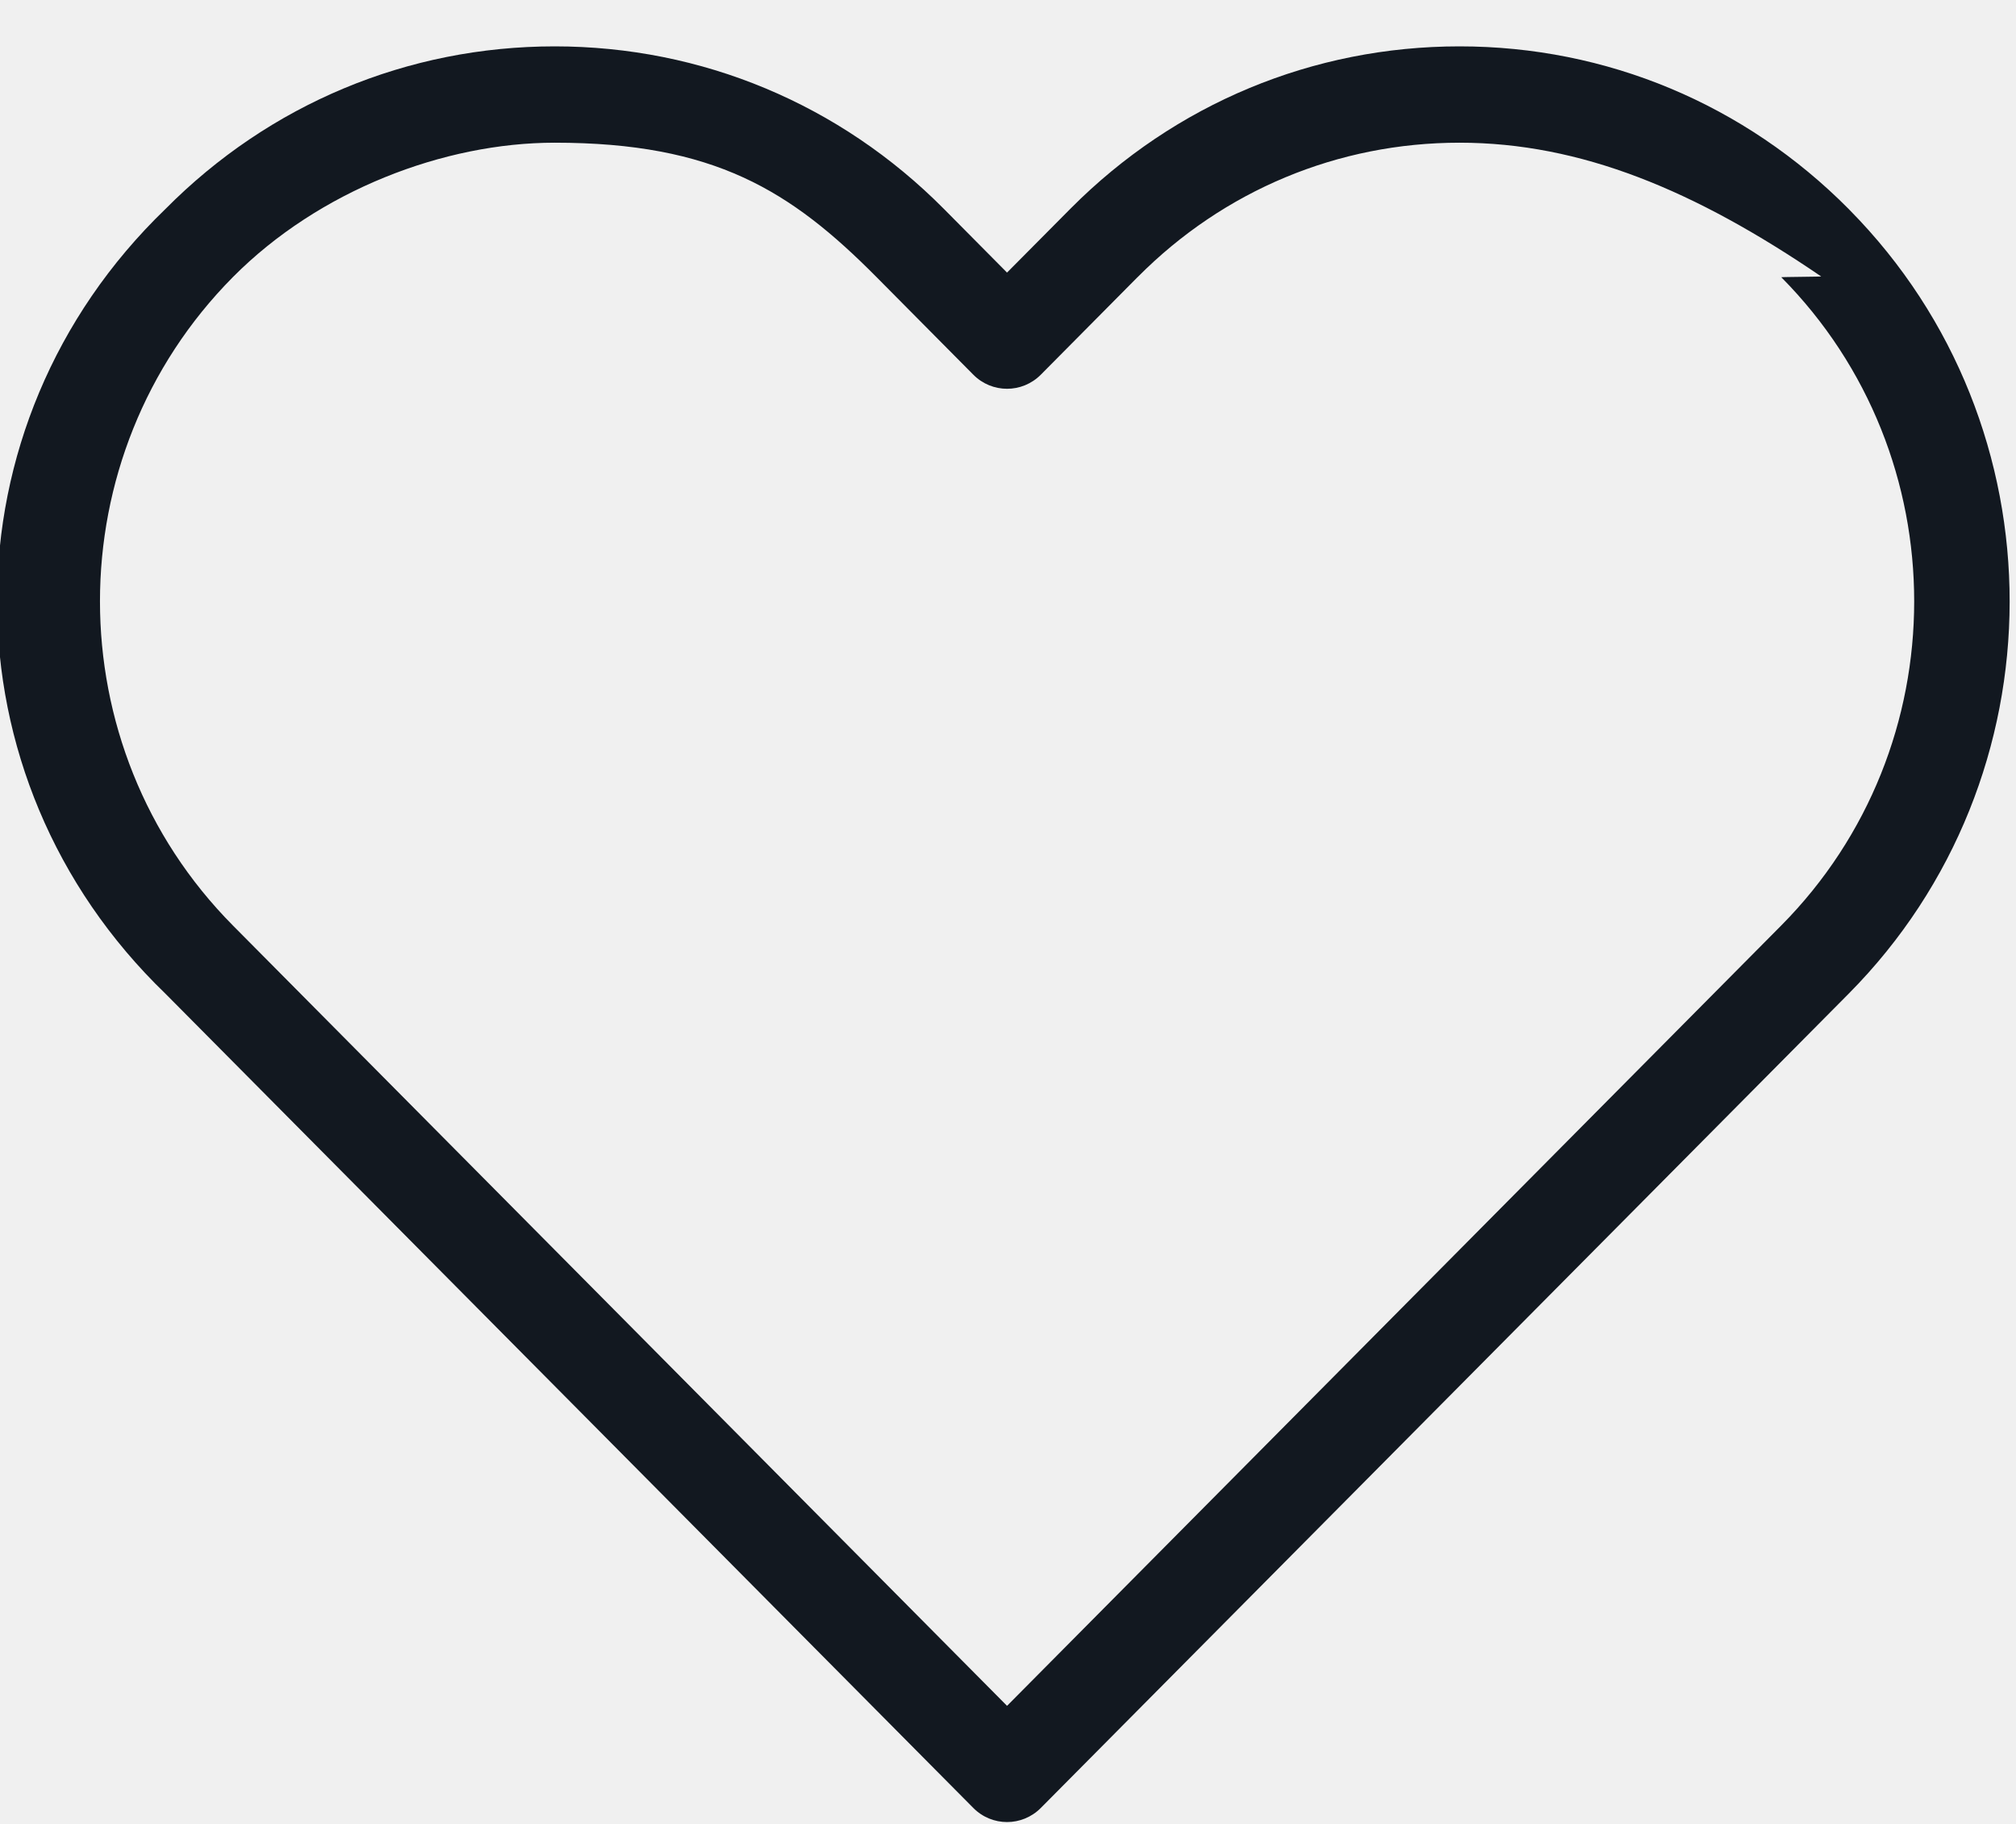
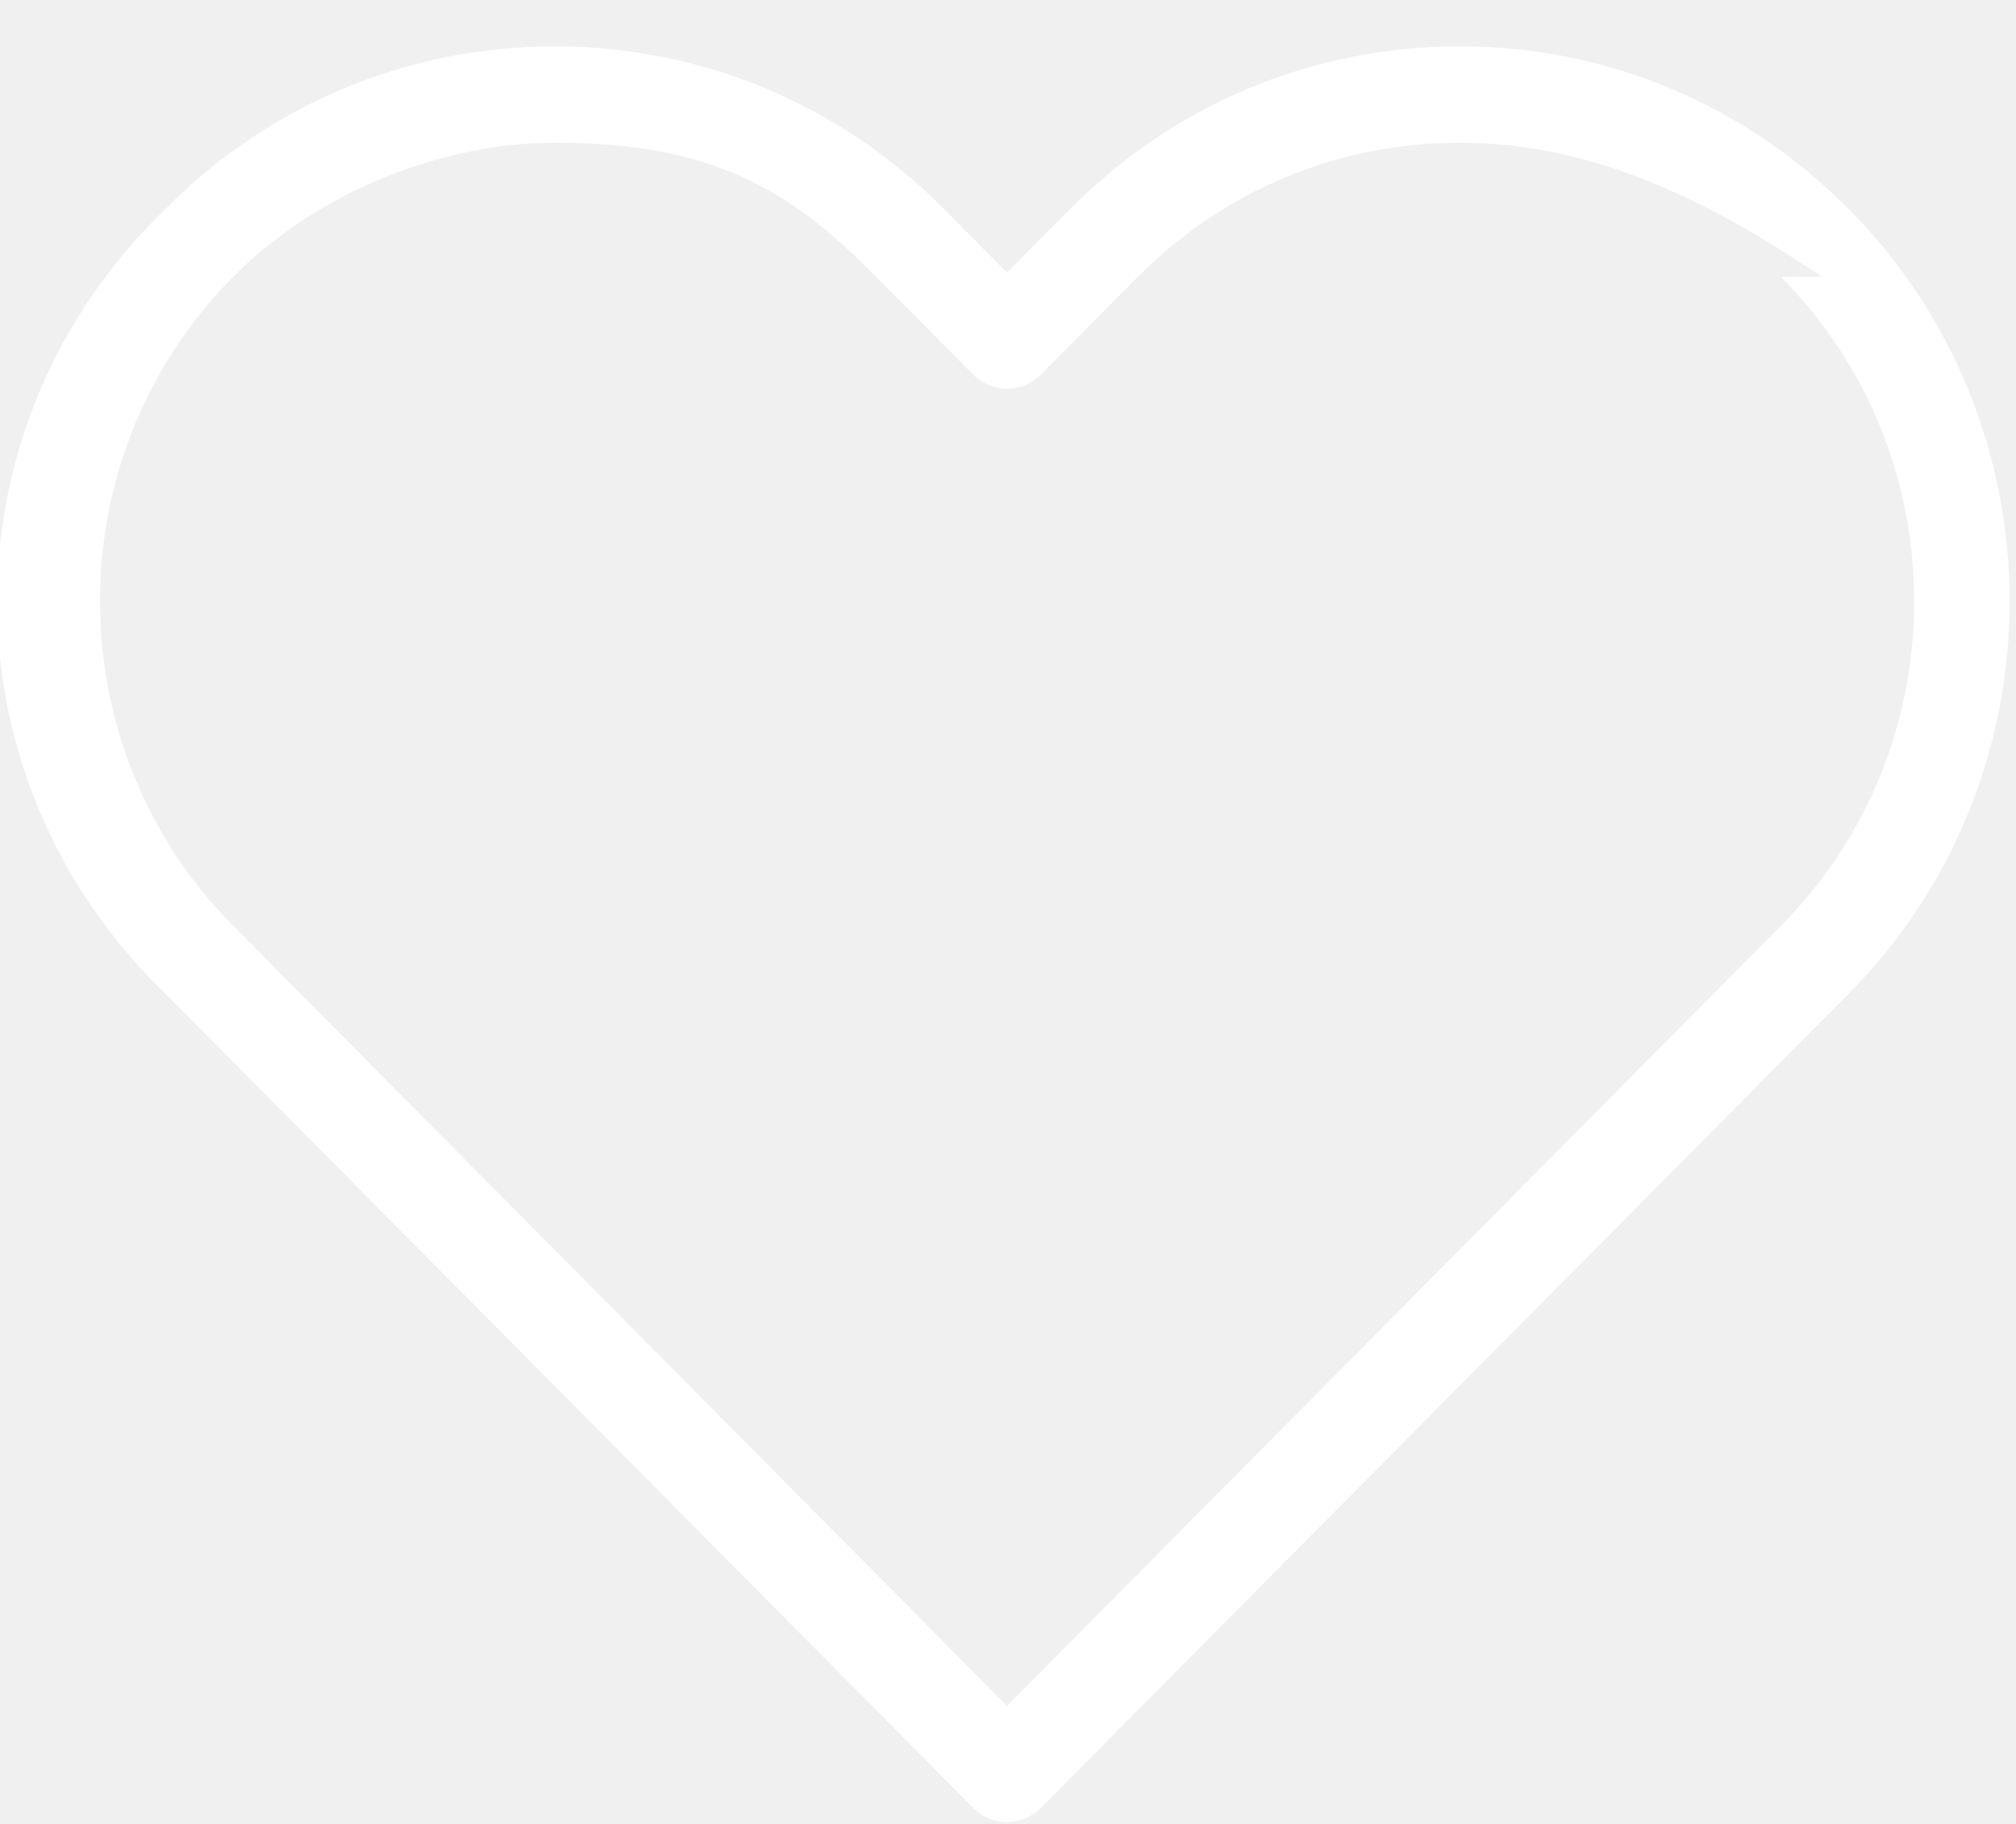
<svg xmlns="http://www.w3.org/2000/svg" width="42" height="38" viewBox="0 0 42 38" fill="none">
  <g clip-path="url(#clip0_791_26)">
-     <path fill-rule="evenodd" clip-rule="evenodd" d="M20.98 37.961C20.726 37.961 20.471 37.863 20.277 37.667L3.447 20.703C-1.23 16.195 -1.23 8.861 3.447 4.354C5.613 2.169 8.493 0.966 11.556 0.966C14.62 0.966 17.5 2.169 19.666 4.354L20.98 5.679L22.295 4.354C22.301 4.346 22.308 4.341 22.314 4.335C24.478 2.163 27.35 0.966 30.405 0.966C30.405 0.966 30.406 0.966 30.407 0.966C33.47 0.966 36.348 2.17 38.514 4.354C38.52 4.359 38.526 4.366 38.532 4.373C42.986 8.881 42.979 16.202 38.514 20.703L21.684 37.667C21.489 37.863 21.235 37.961 20.98 37.961ZM11.556 2.973C9.25 2.973 6.645 3.967 4.854 5.771C1.159 9.497 1.159 15.559 4.854 19.284L20.98 35.54L37.107 19.284C40.802 15.56 40.803 9.501 37.11 5.776C37.104 5.77 37.99 5.765 37.94 5.759C35.306 3.962 32.931 2.973 30.406 2.973C27.875 2.973 25.495 3.966 23.705 5.769C23.699 5.776 23.693 5.782 23.686 5.787L21.684 7.806C21.295 8.198 20.665 8.198 20.277 7.806L18.259 5.771C16.469 3.967 14.88 2.973 11.556 2.973Z" fill="#121820" />
+     <path fill-rule="evenodd" clip-rule="evenodd" d="M20.98 37.961C20.726 37.961 20.471 37.863 20.277 37.667L3.447 20.703C-1.23 16.195 -1.23 8.861 3.447 4.354C5.613 2.169 8.493 0.966 11.556 0.966C14.62 0.966 17.5 2.169 19.666 4.354L20.98 5.679L22.295 4.354C22.301 4.346 22.308 4.341 22.314 4.335C24.478 2.163 27.35 0.966 30.405 0.966C30.405 0.966 30.406 0.966 30.407 0.966C33.47 0.966 36.348 2.17 38.514 4.354C38.52 4.359 38.526 4.366 38.532 4.373C42.986 8.881 42.979 16.202 38.514 20.703L21.684 37.667C21.489 37.863 21.235 37.961 20.98 37.961ZM11.556 2.973C9.25 2.973 6.645 3.967 4.854 5.771C1.159 9.497 1.159 15.559 4.854 19.284L20.98 35.54L37.107 19.284C40.802 15.56 40.803 9.501 37.11 5.776C37.104 5.77 37.99 5.765 37.94 5.759C35.306 3.962 32.931 2.973 30.406 2.973C27.875 2.973 25.495 3.966 23.705 5.769C23.699 5.776 23.693 5.782 23.686 5.787L21.684 7.806C21.295 8.198 20.665 8.198 20.277 7.806L18.259 5.771C16.469 3.967 14.88 2.973 11.556 2.973Z" fill="#ffffff" />
  </g>
  <defs>
    <clipPath id="clip0_791_26">
      <rect width="42" height="38" fill="white" />
    </clipPath>
  </defs>
</svg>
